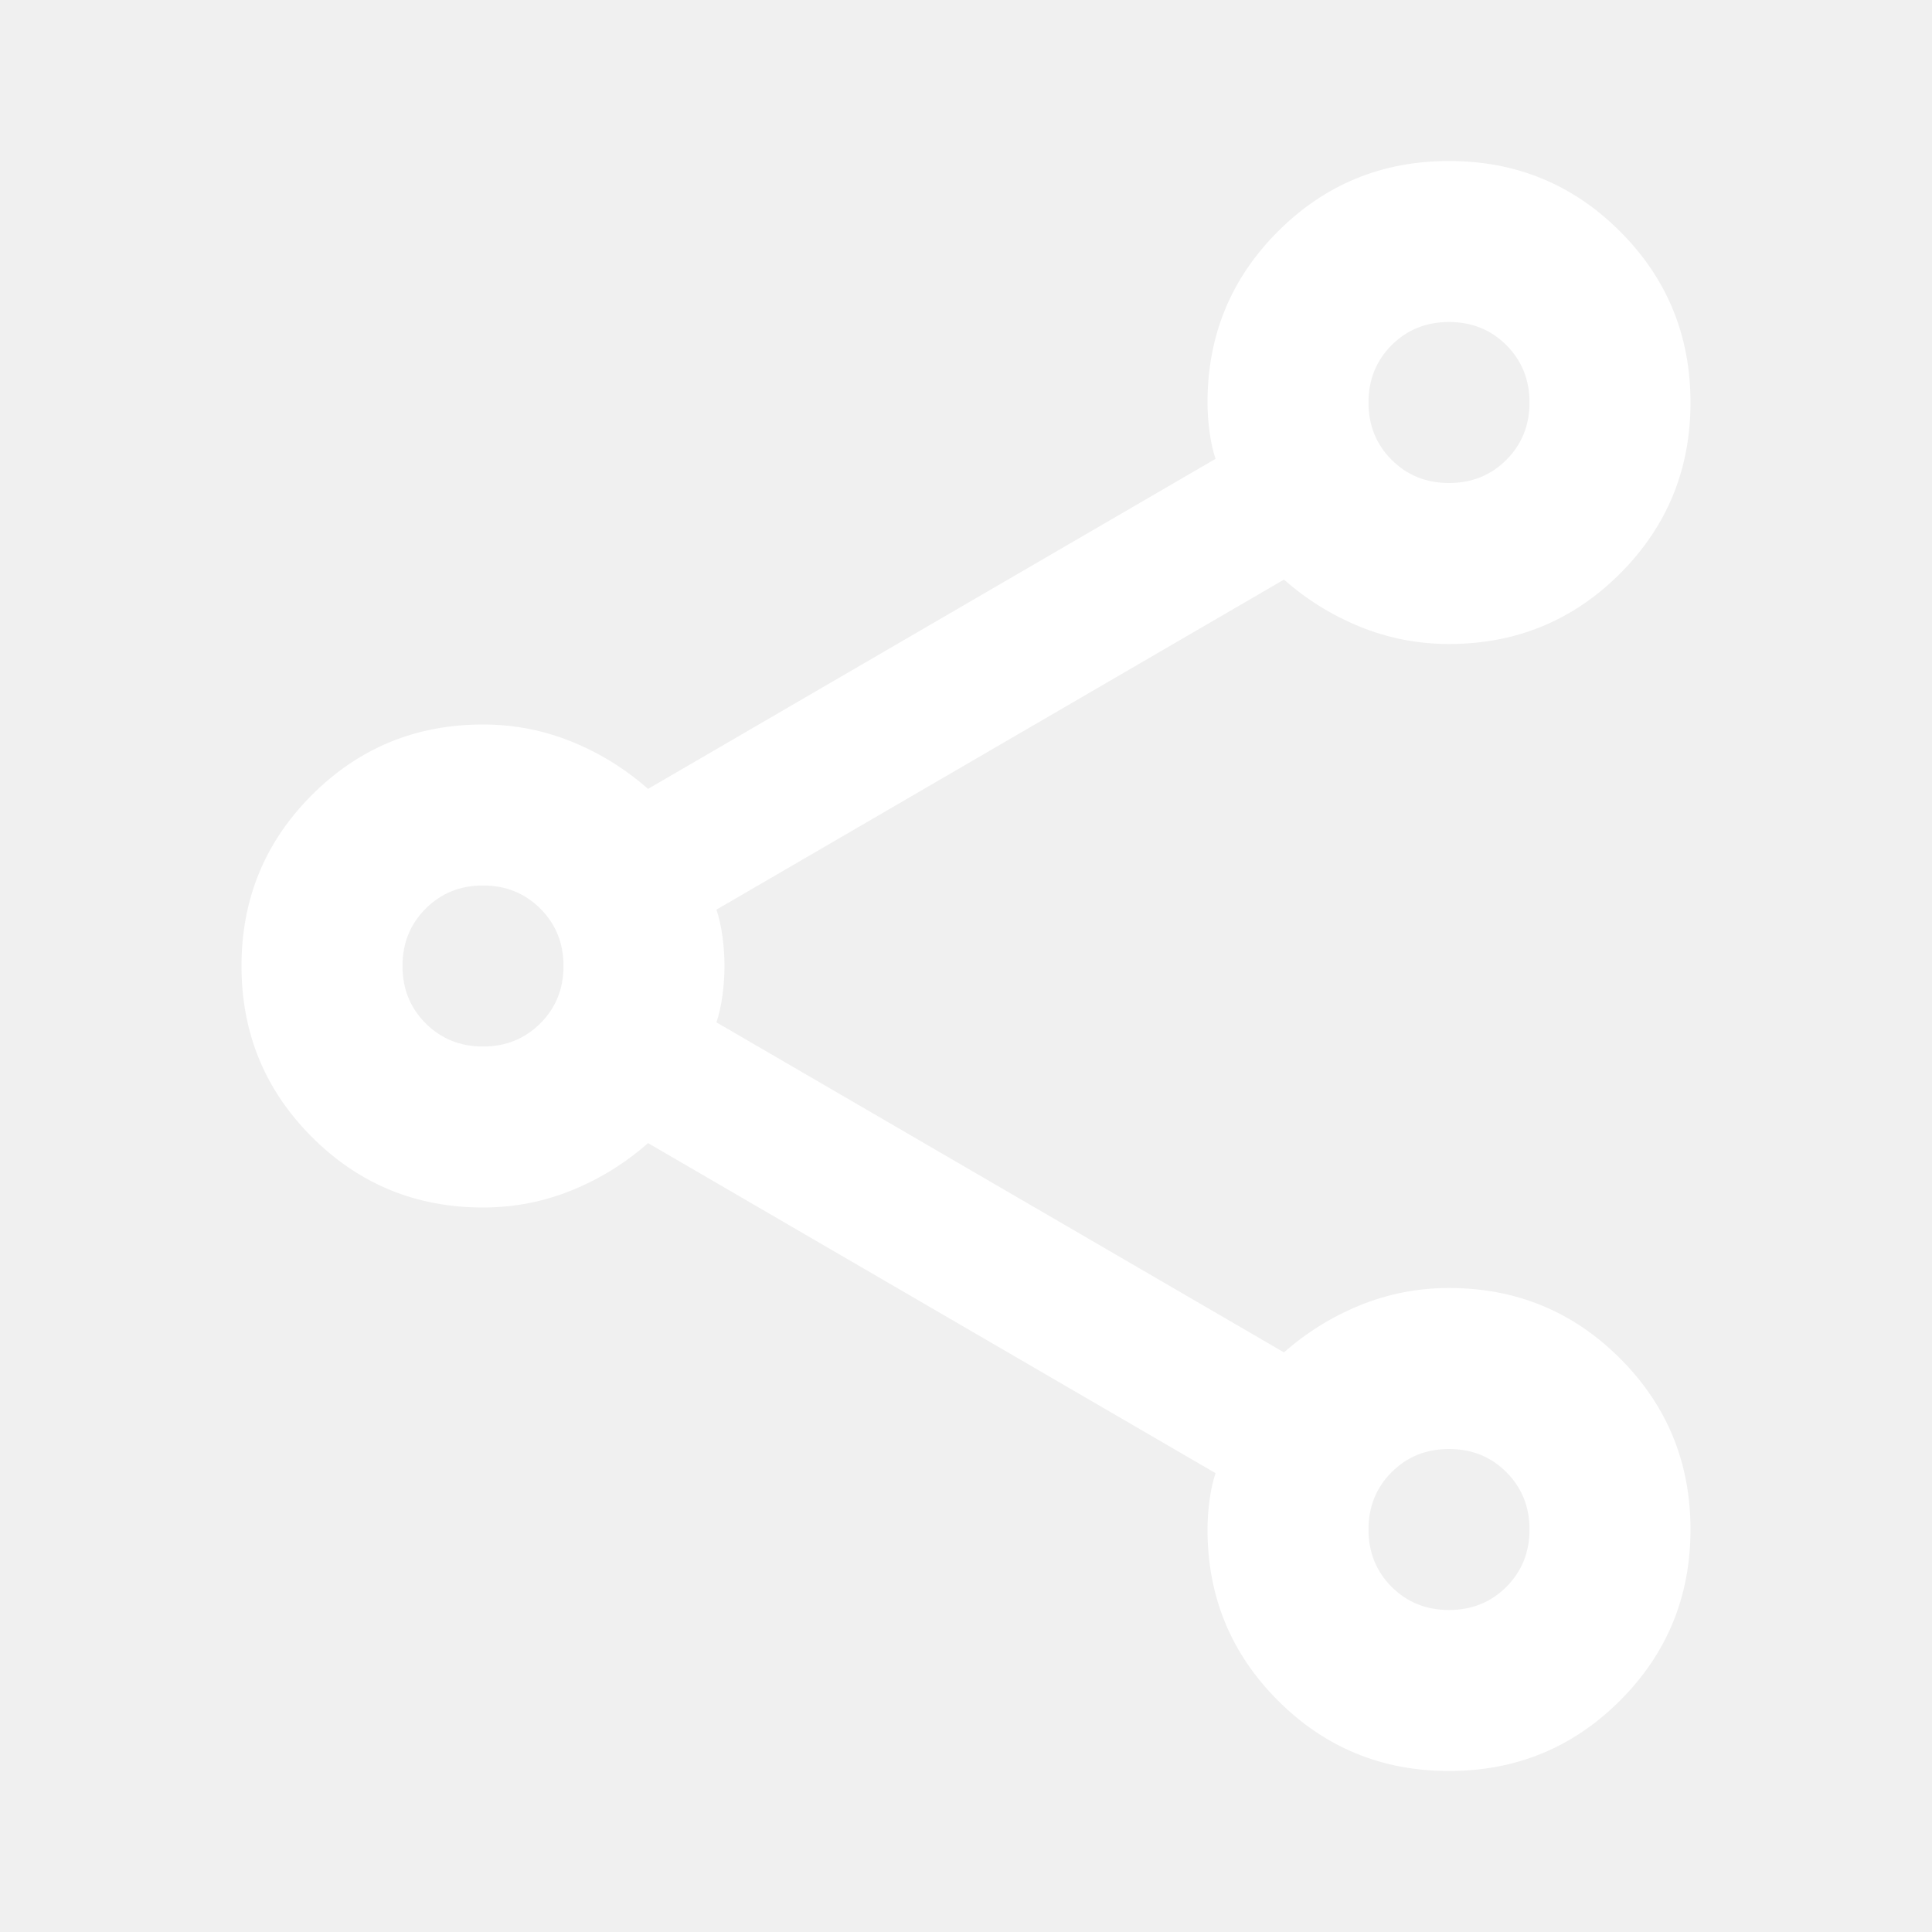
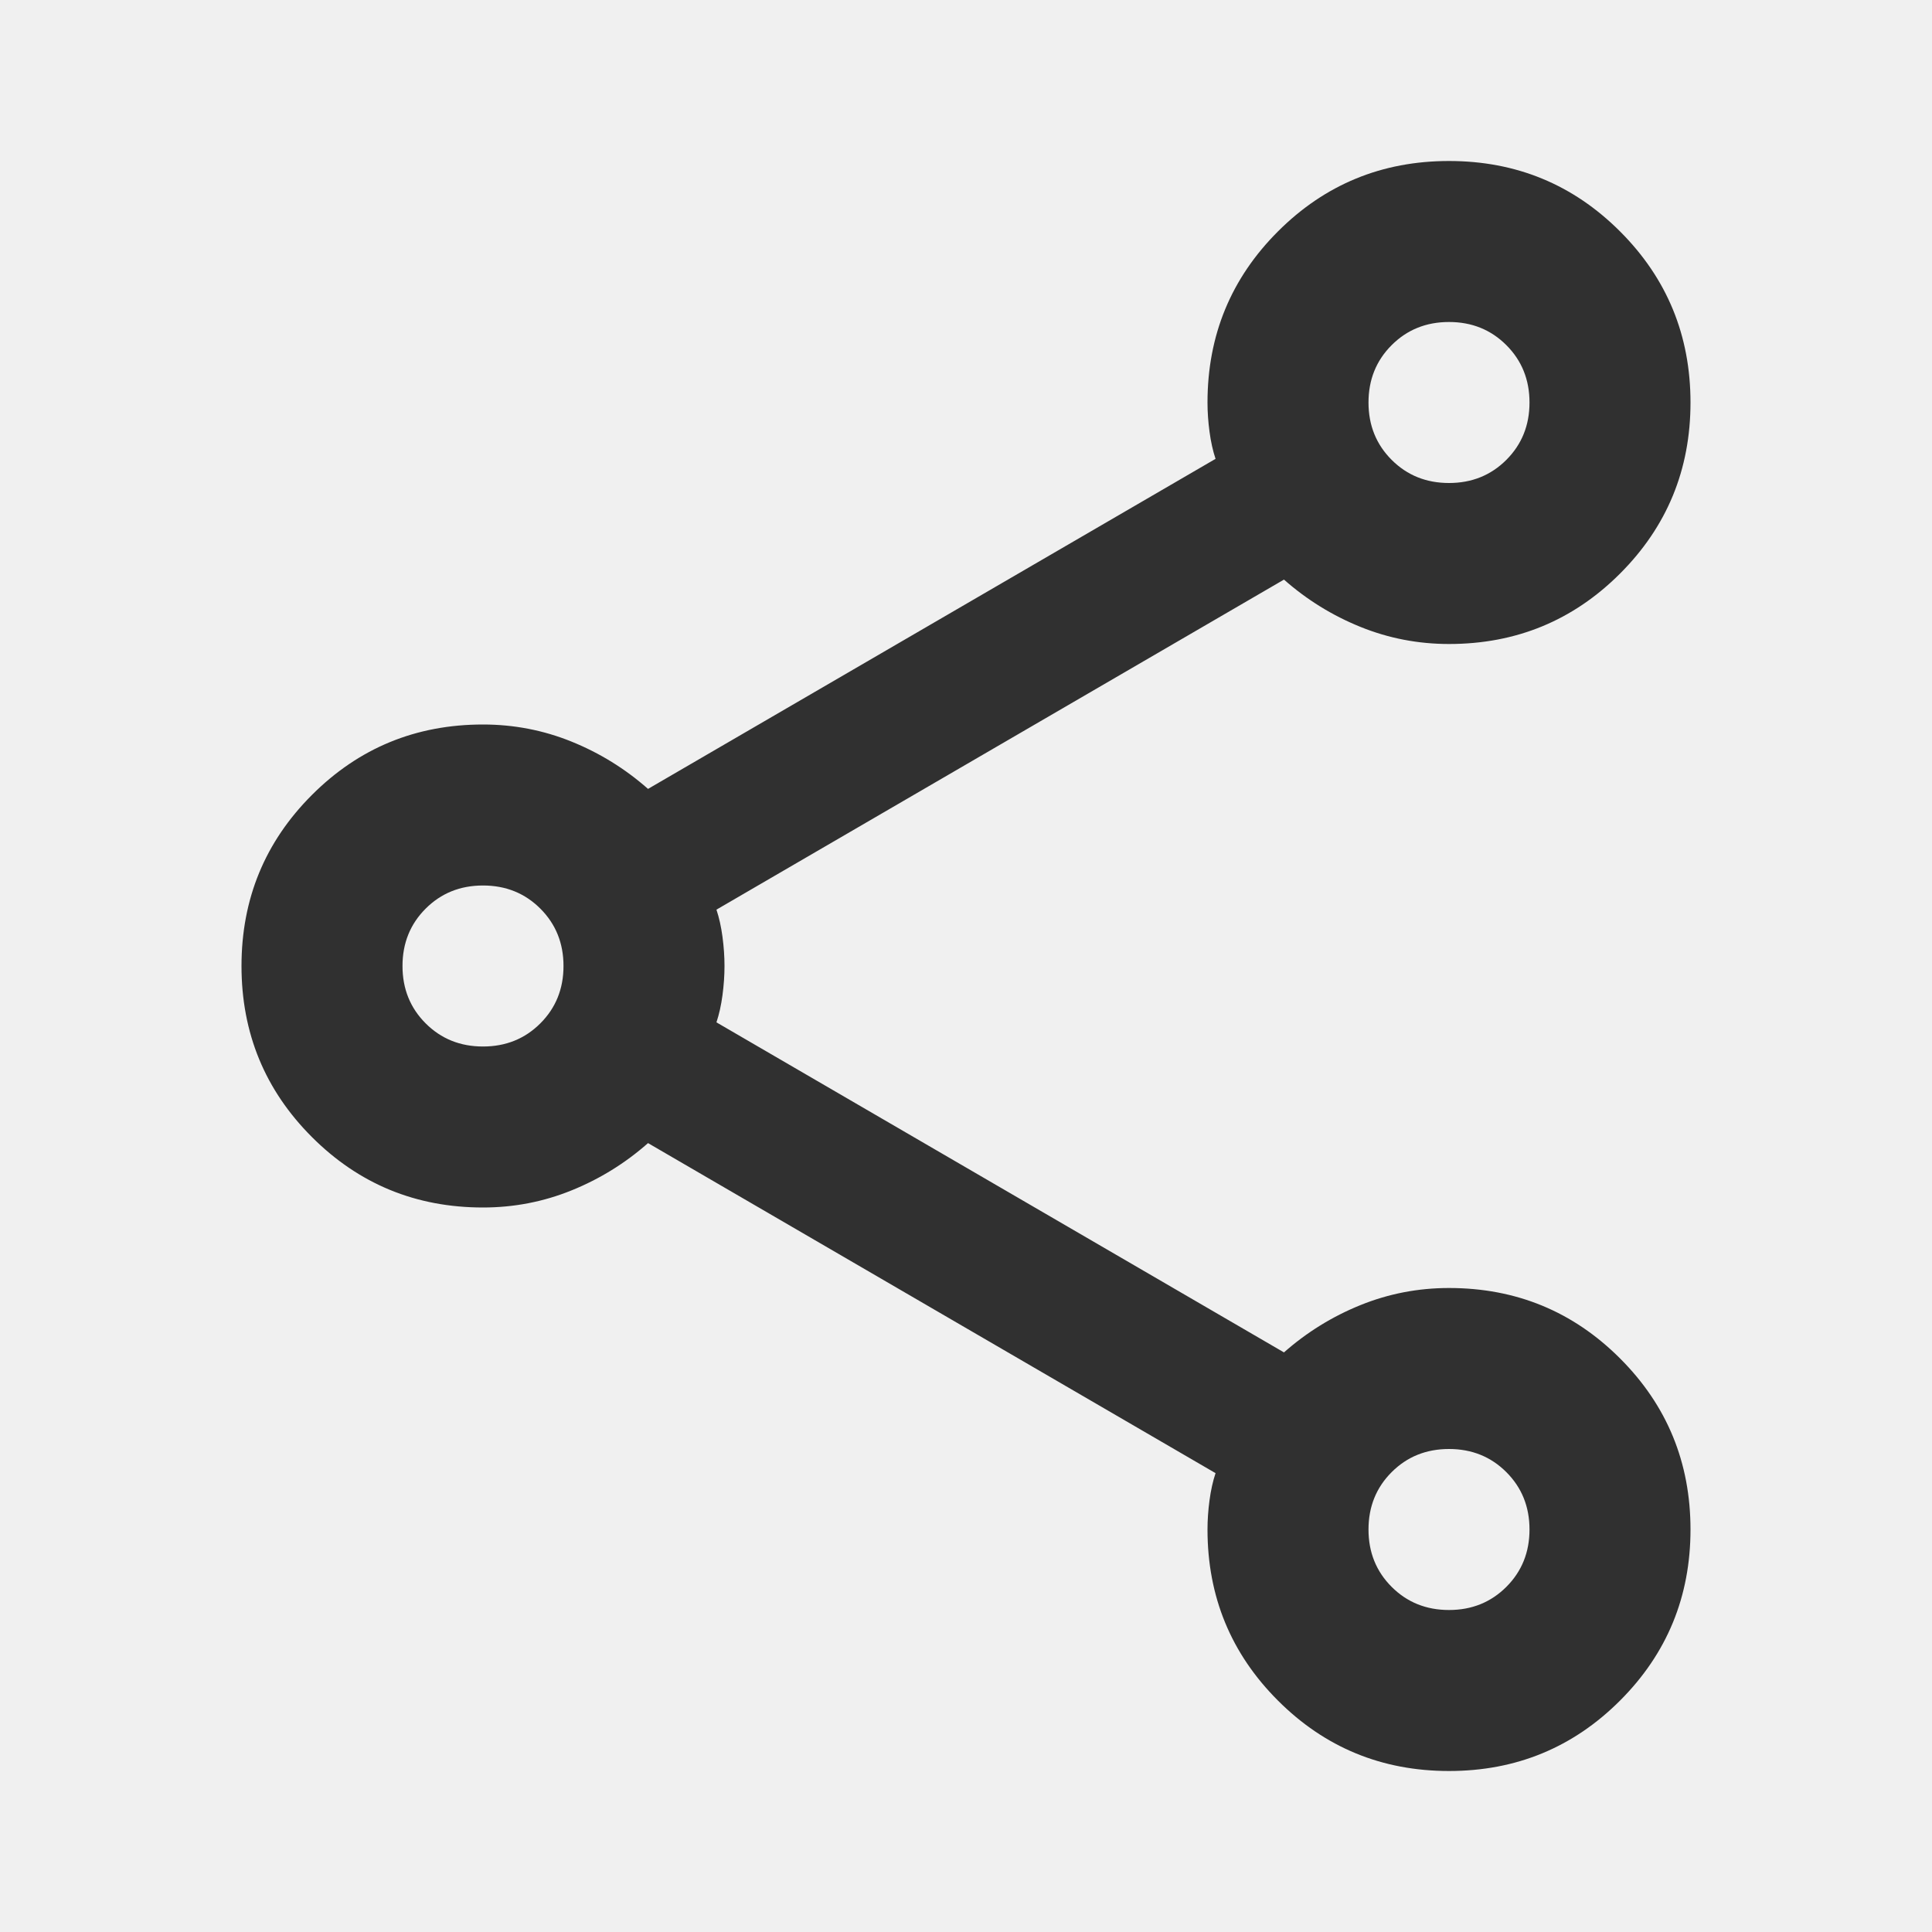
<svg xmlns="http://www.w3.org/2000/svg" height="24" viewBox="0 -960 960 960" width="24">
-   <path d="M720-80q-50 0-85-35t-35-85q0-7 1-14.5t3-13.5L322-392q-17 15-38 23.5t-44 8.5q-50 0-85-35t-35-85q0-50 35-85t85-35q23 0 44 8.5t38 23.5l282-164q-2-6-3-13.5t-1-14.5q0-50 35-85t85-35q50 0 85 35t35 85q0 50-35 85t-85 35q-23 0-44-8.5T638-672L356-508q2 6 3 13.5t1 14.5q0 7-1 14.5t-3 13.5l282 164q17-15 38-23.5t44-8.5q50 0 85 35t35 85q0 50-35 85t-85 35Zm0-640q17 0 28.5-11.5T760-760q0-17-11.5-28.5T720-800q-17 0-28.5 11.5T680-760q0 17 11.5 28.5T720-720ZM240-440q17 0 28.5-11.5T280-480q0-17-11.5-28.5T240-520q-17 0-28.5 11.5T200-480q0 17 11.5 28.5T240-440Zm480 280q17 0 28.5-11.5T760-200q0-17-11.5-28.5T720-240q-17 0-28.5 11.5T680-200q0 17 11.5 28.5T720-160Zm0-600ZM240-480Zm480 280Z" fill="#fff" />
+   <path d="M720-80q-50 0-85-35t-35-85q0-7 1-14.5t3-13.5L322-392q-17 15-38 23.5t-44 8.5q-50 0-85-35t-35-85q0-50 35-85t85-35q23 0 44 8.5t38 23.5l282-164q-2-6-3-13.5t-1-14.5q0-50 35-85t85-35q50 0 85 35t35 85q0 50-35 85t-85 35q-23 0-44-8.5T638-672L356-508q2 6 3 13.5t1 14.5q0 7-1 14.5t-3 13.5l282 164q17-15 38-23.5t44-8.5q50 0 85 35t35 85q0 50-35 85t-85 35Zm0-640q17 0 28.5-11.5T760-760q0-17-11.5-28.5T720-800q-17 0-28.5 11.5T680-760q0 17 11.5 28.5T720-720ZM240-440q17 0 28.5-11.5T280-480q0-17-11.5-28.5T240-520q-17 0-28.5 11.5T200-480q0 17 11.5 28.5T240-440Zm480 280q17 0 28.5-11.5T760-200q0-17-11.5-28.5T720-240q-17 0-28.5 11.5T680-200q0 17 11.5 28.5T720-160Zm0-600ZM240-480Zm480 280Z" fill="#303030" />
</svg>
